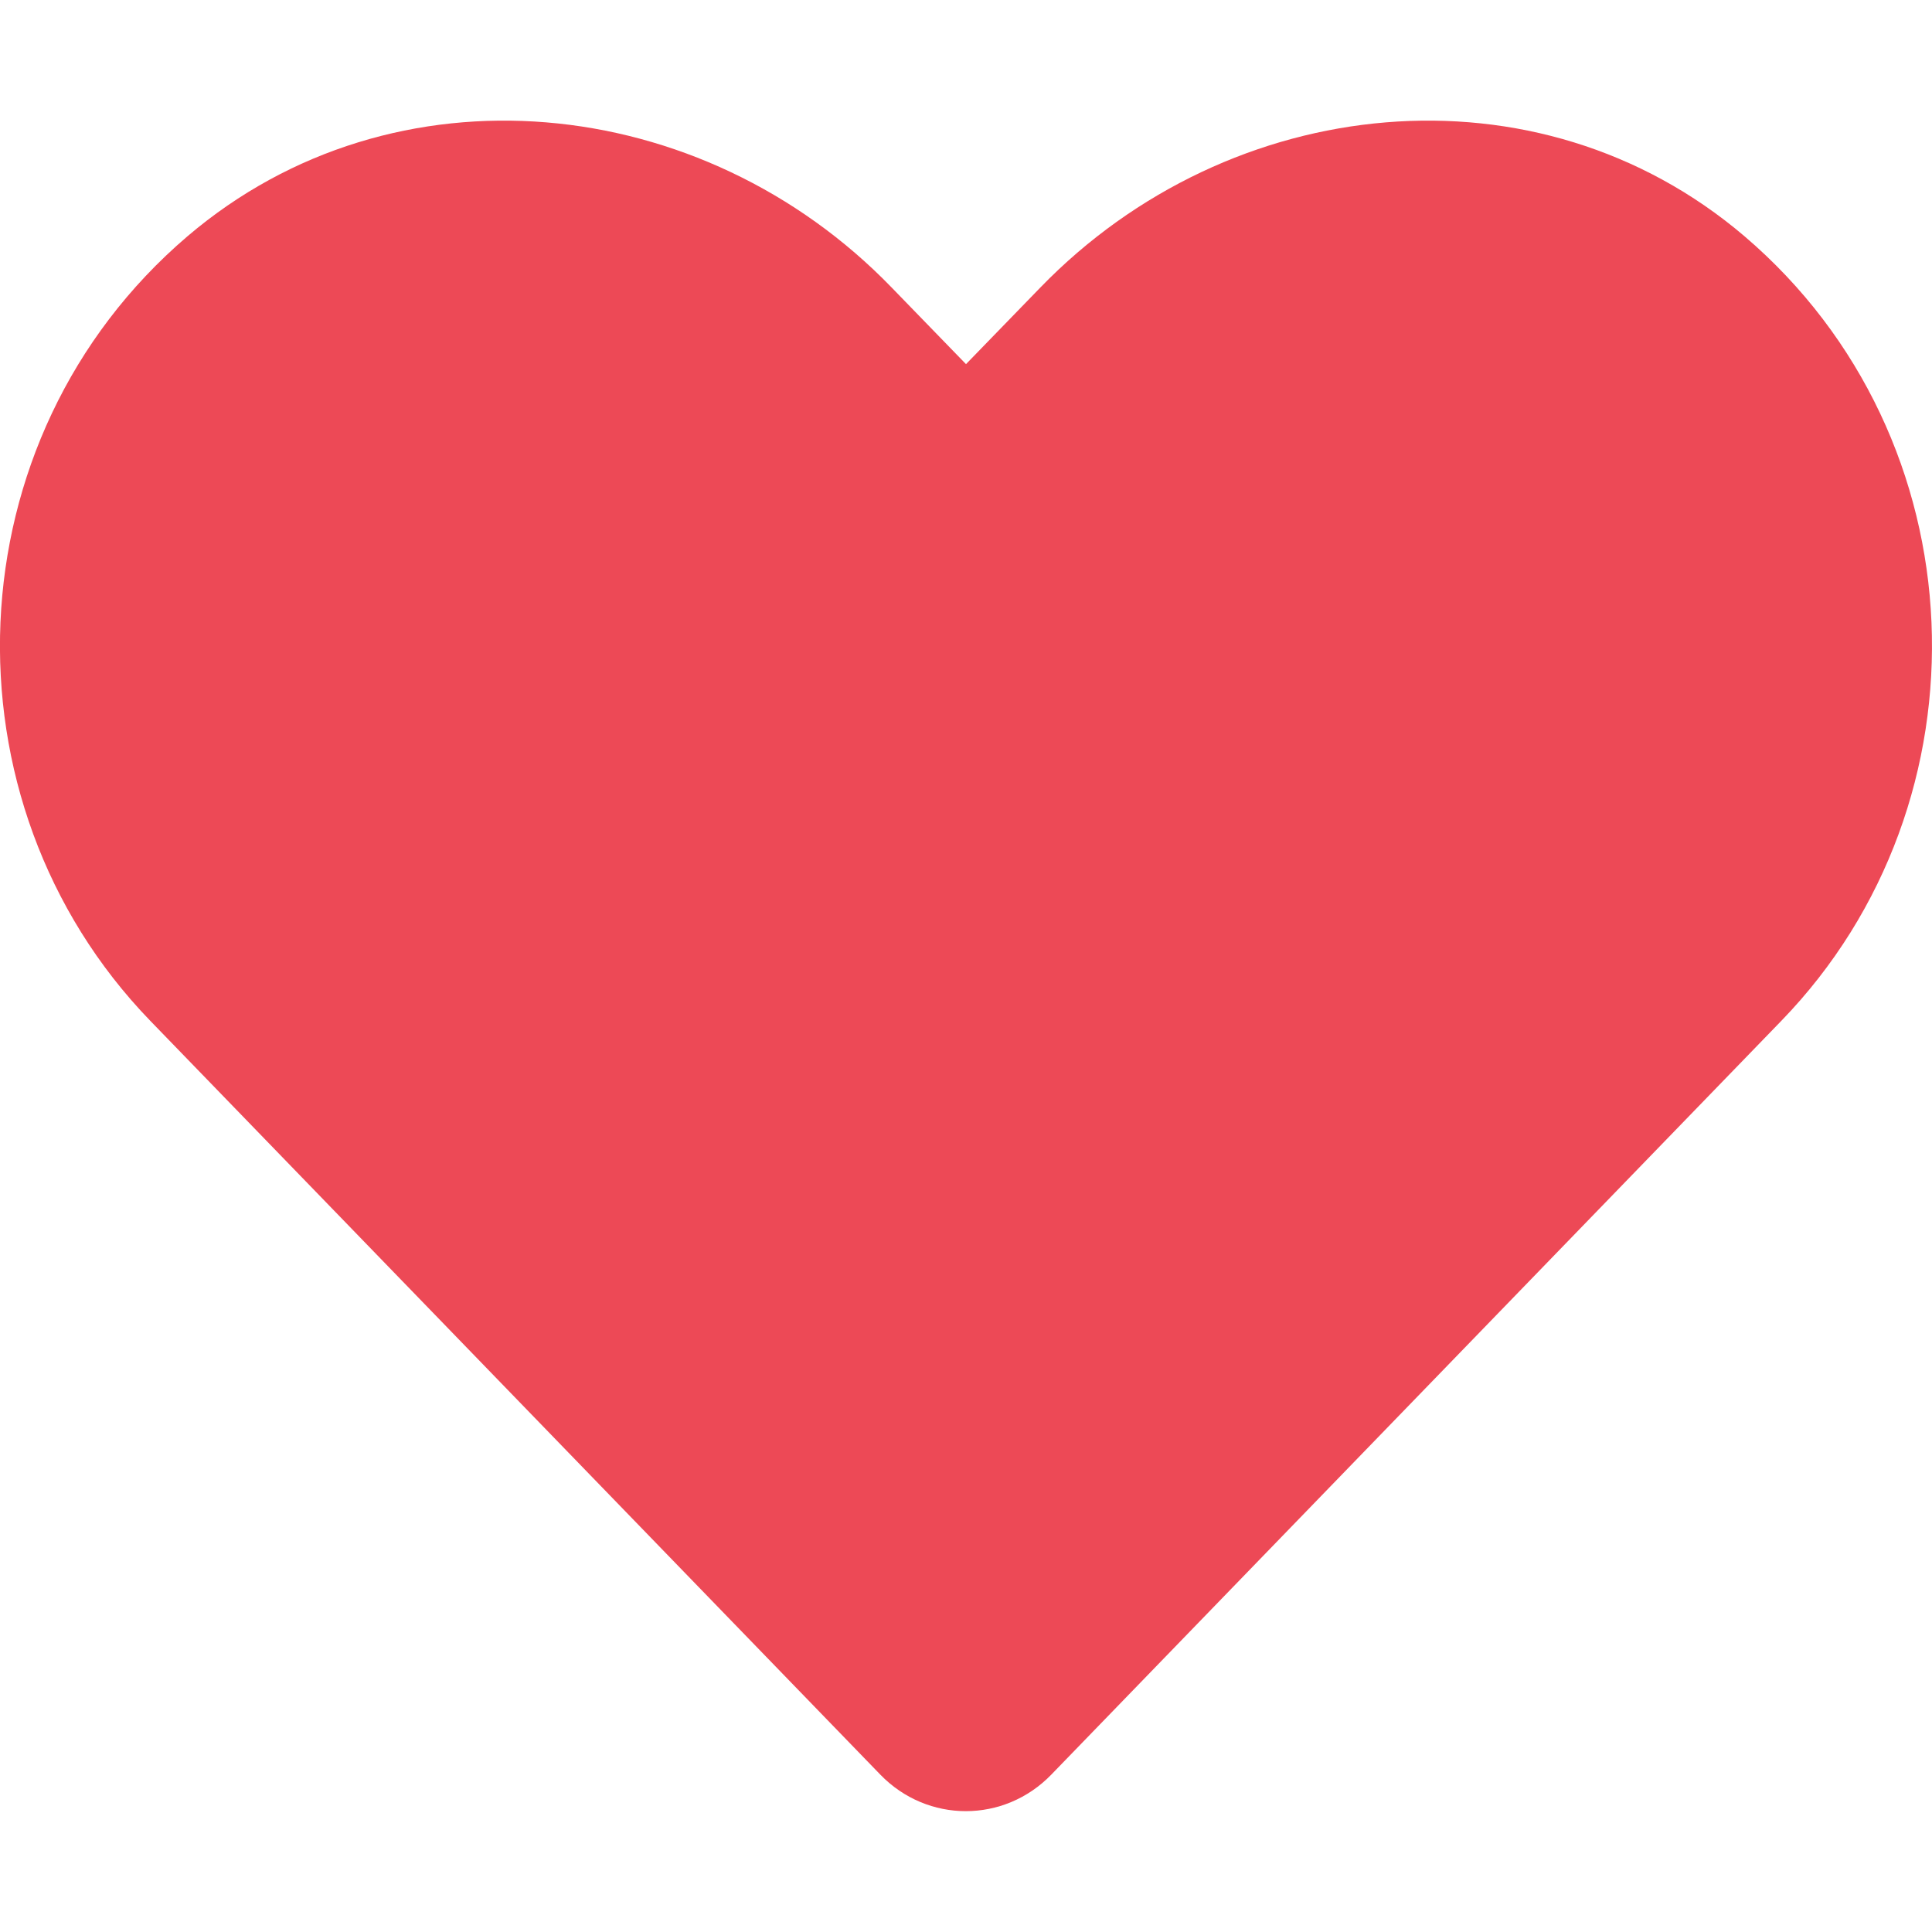
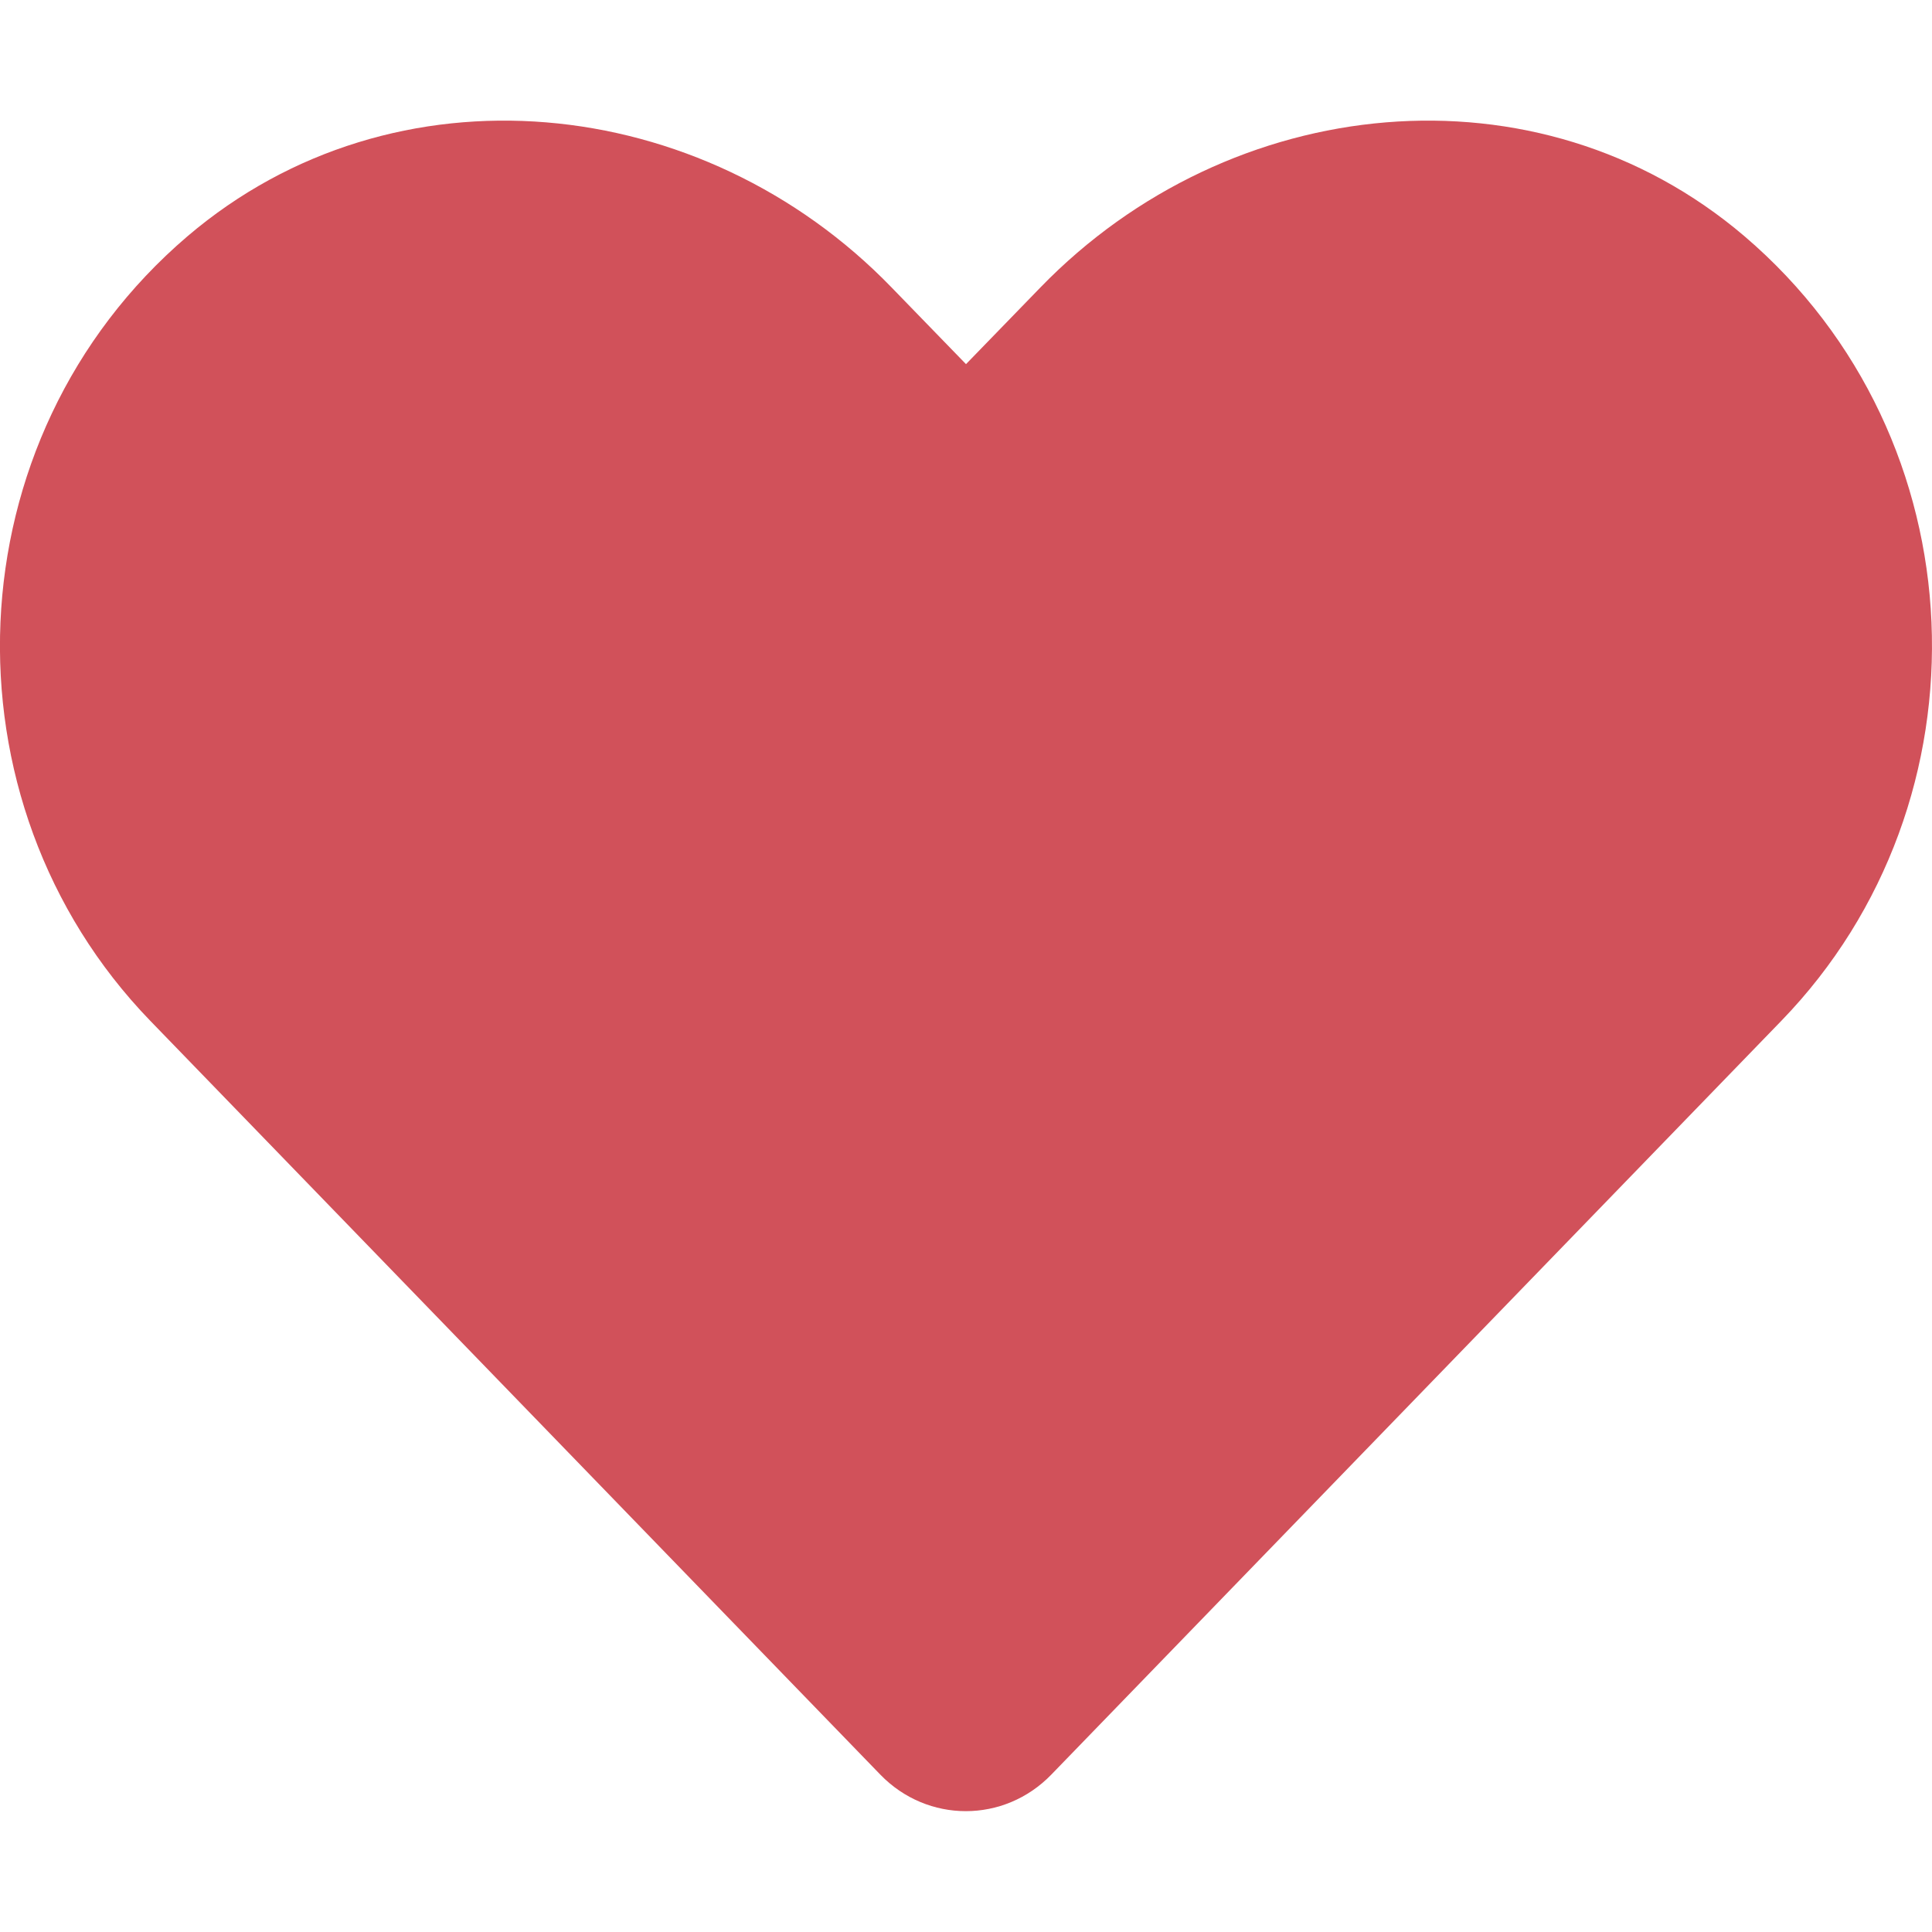
<svg xmlns="http://www.w3.org/2000/svg" aria-hidden="true" focusable="false" data-prefix="fas" data-icon="heart" class="svg-inline--fa fa-heart fa-w-16" role="img" viewBox="0 0 512 512">
-   <path fill="#ED4956" d="M462.3 62.6C407.5 15.9 326 24.3 275.7 76.2L256 96.5l-19.7-20.3C186.1 24.3 104.5 15.9 49.7 62.6c-62.8 53.6-66.1 149.8-9.9 207.9l193.5 199.8c12.5 12.9 32.8 12.9 45.3 0l193.5-199.8c56.3-58.1 53-154.3-9.8-207.9z" />
+   <path fill="#D1515A" d="M462.3 62.6C407.5 15.9 326 24.3 275.7 76.2L256 96.5l-19.7-20.3C186.1 24.3 104.5 15.9 49.7 62.6c-62.8 53.6-66.1 149.8-9.9 207.9l193.5 199.8c12.5 12.9 32.8 12.9 45.3 0l193.5-199.8c56.3-58.1 53-154.3-9.8-207.9z" />
</svg>
